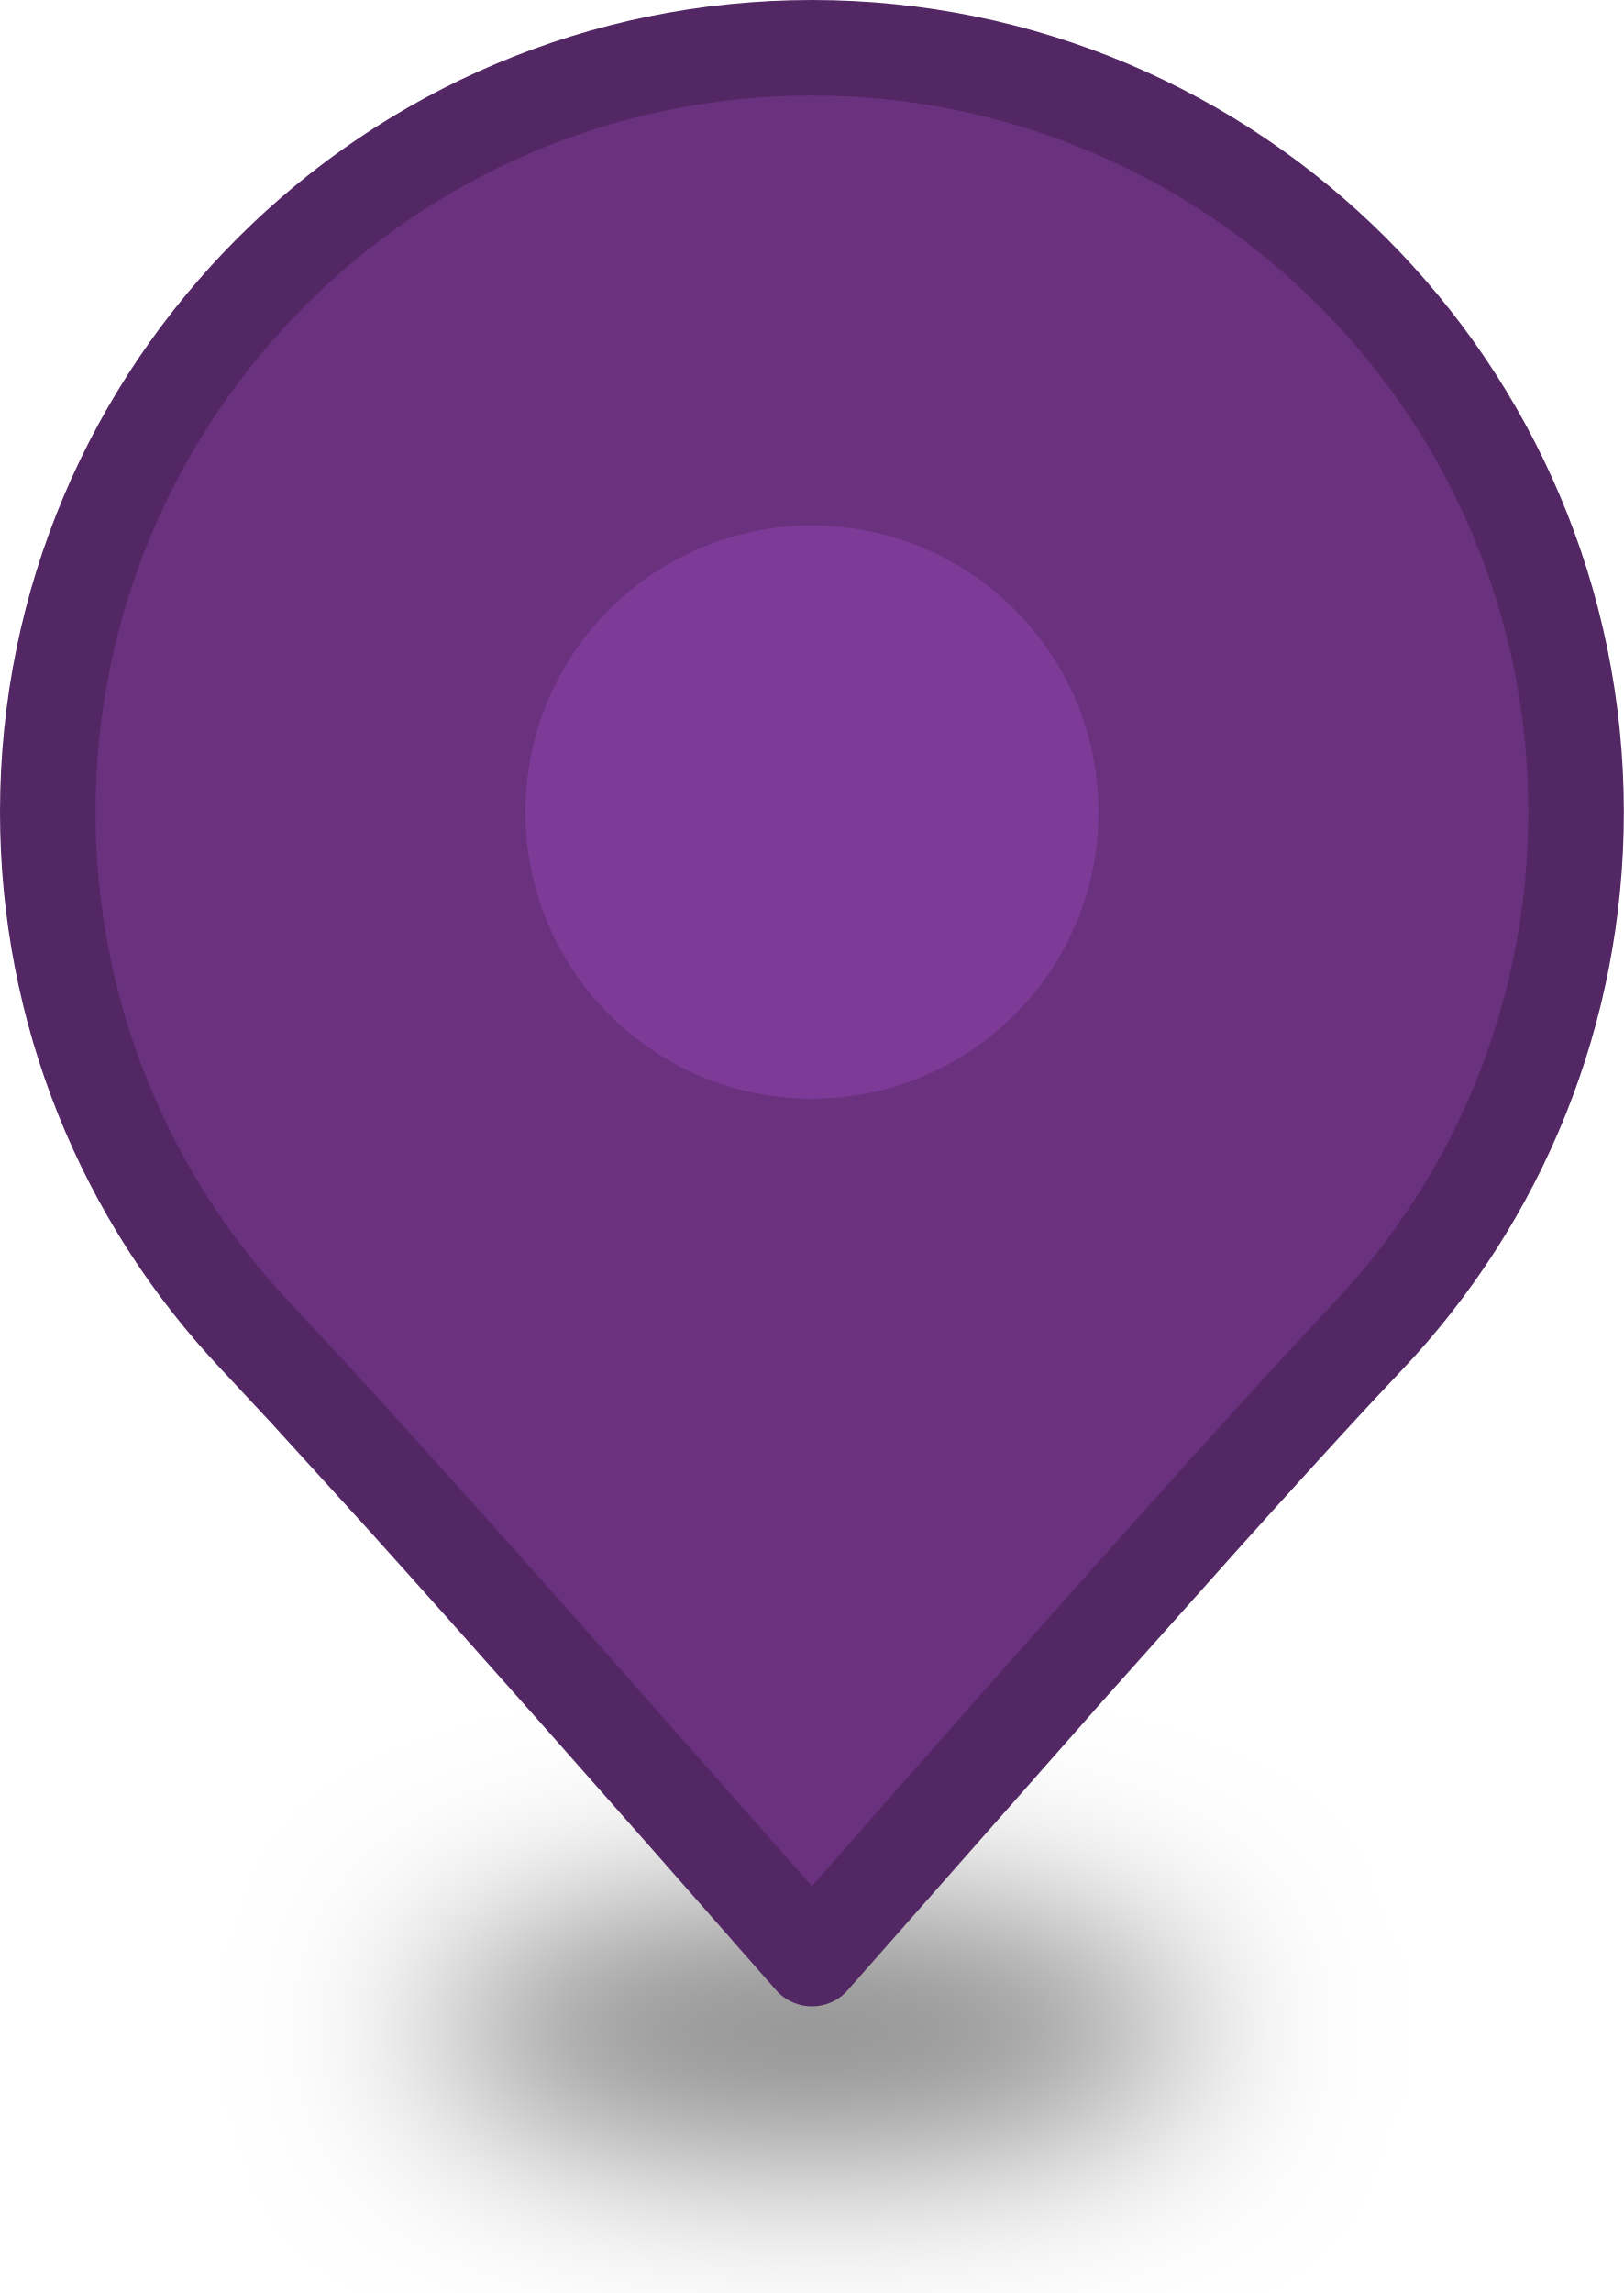
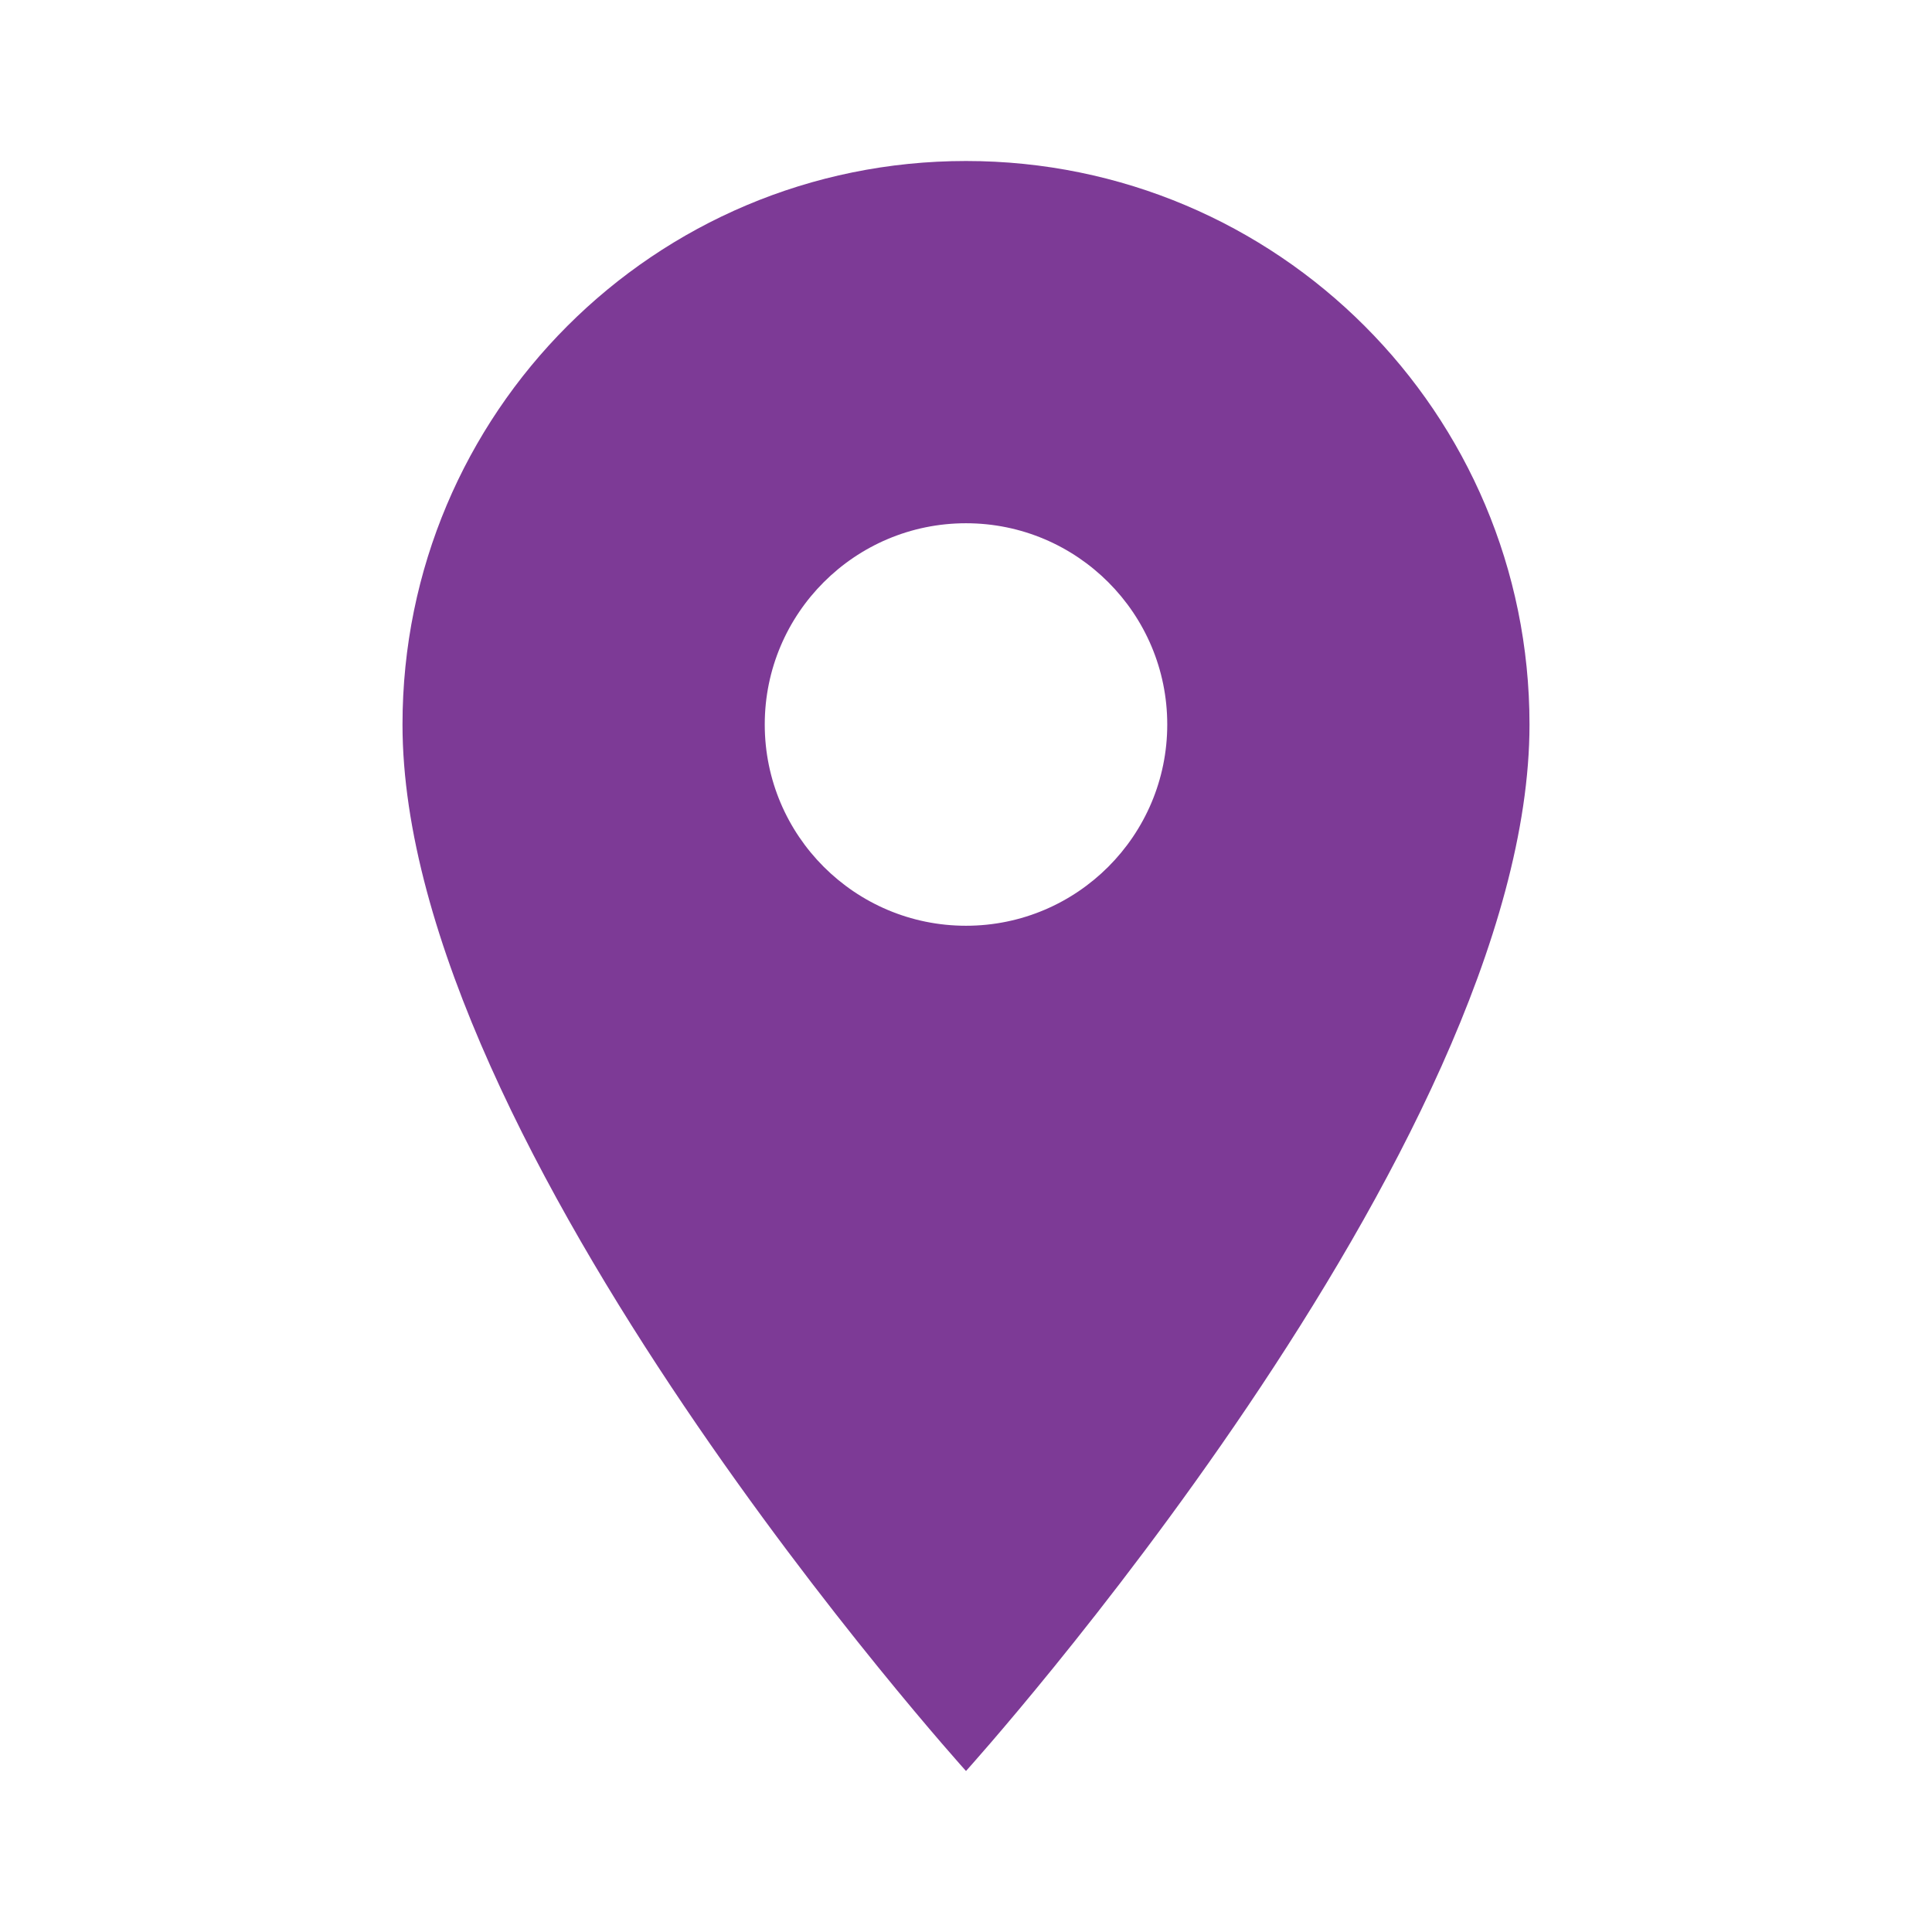
- <svg xmlns="http://www.w3.org/2000/svg" xmlns:xlink="http://www.w3.org/1999/xlink" width="34px" height="48px" viewBox="0 0 34 48" version="1.1">
-   <defs>
-     <ellipse id="path-1" cx="17" cy="42.5" rx="8" ry="2.5" />
-     <filter x="-37.5%" y="-120.0%" width="175.0%" height="340.0%" filterUnits="objectBoundingBox" id="filter-2">
-       <feOffset dx="0" dy="0" in="SourceAlpha" result="shadowOffsetOuter1" />
-       <feGaussianBlur stdDeviation="2" in="shadowOffsetOuter1" result="shadowBlurOuter1" />
-       <feColorMatrix values="0 0 0 0 0   0 0 0 0 0   0 0 0 0 0  0 0 0 0.5 0" type="matrix" in="shadowBlurOuter1" />
-     </filter>
-   </defs>
-   <g id="marker-location" stroke="none" stroke-width="1" fill="none" fill-rule="evenodd">
-     <rect id="Rectangle" x="0" y="0" width="34" height="48" />
-     <g id="Oval" fill="black" fill-opacity="1">
-       <use filter="url(#filter-2)" xlink:href="#path-1" />
-     </g>
-     <path d="M17,41 C22.802,34.386 26.675,30.052 28.62,27.999 C31.335,25.132 33,21.261 33,17 C33,8.163 25.837,1 17,1 C8.163,1 1,8.163 1,17 C1,21.261 2.666,25.133 5.382,28.001 C7.326,30.053 11.199,34.386 17,41 Z" id="Oval-Copy" fill="#69317e" />
-     <path d="M17.752,41.659 L23.098,35.595 L25.895,32.459 C26.999,31.23 27.916,30.222 28.647,29.433 L29.346,28.687 C32.315,25.551 34,21.407 34,17 C34,7.611 26.389,0 17,0 C7.611,0 0,7.611 0,17 C0,21.407 1.686,25.553 4.656,28.689 L5.672,29.779 L7.597,31.894 C9.715,34.244 12.6,37.5 16.248,41.659 C16.647,42.114 17.353,42.114 17.752,41.659 Z M17,39.484 L12,33.818 L9.898,31.463 C8.248,29.622 6.985,28.239 6.108,27.313 C3.486,24.545 2,20.891 2,17 C2,8.716 8.716,2 17,2 C25.284,2 32,8.716 32,17 C32,20.756 30.615,24.292 28.161,27.022 L26.667,28.63 C24.612,30.868 21.391,34.484 17,39.484 Z" id="Oval" fill="#532764" fill-rule="nonzero" />
-     <circle id="Oval" fill="#7d3a96" cx="17" cy="17" r="6" />
-   </g>
+ <svg xmlns="http://www.w3.org/2000/svg" width="24" height="24" viewBox="0 0 24 24">
+   <path fill="#7D3A96" d="M12 2C8.13 2 5 5.13 5 9c0 5.25 7 13 7 13s7-7.75 7-13c0-3.87-3.13-7-7-7zm0 9.5c-1.38 0-2.5-1.12-2.5-2.5s1.12-2.5 2.5-2.5 2.5 1.12 2.5 2.5-1.12 2.5-2.5 2.5z" />
</svg>
